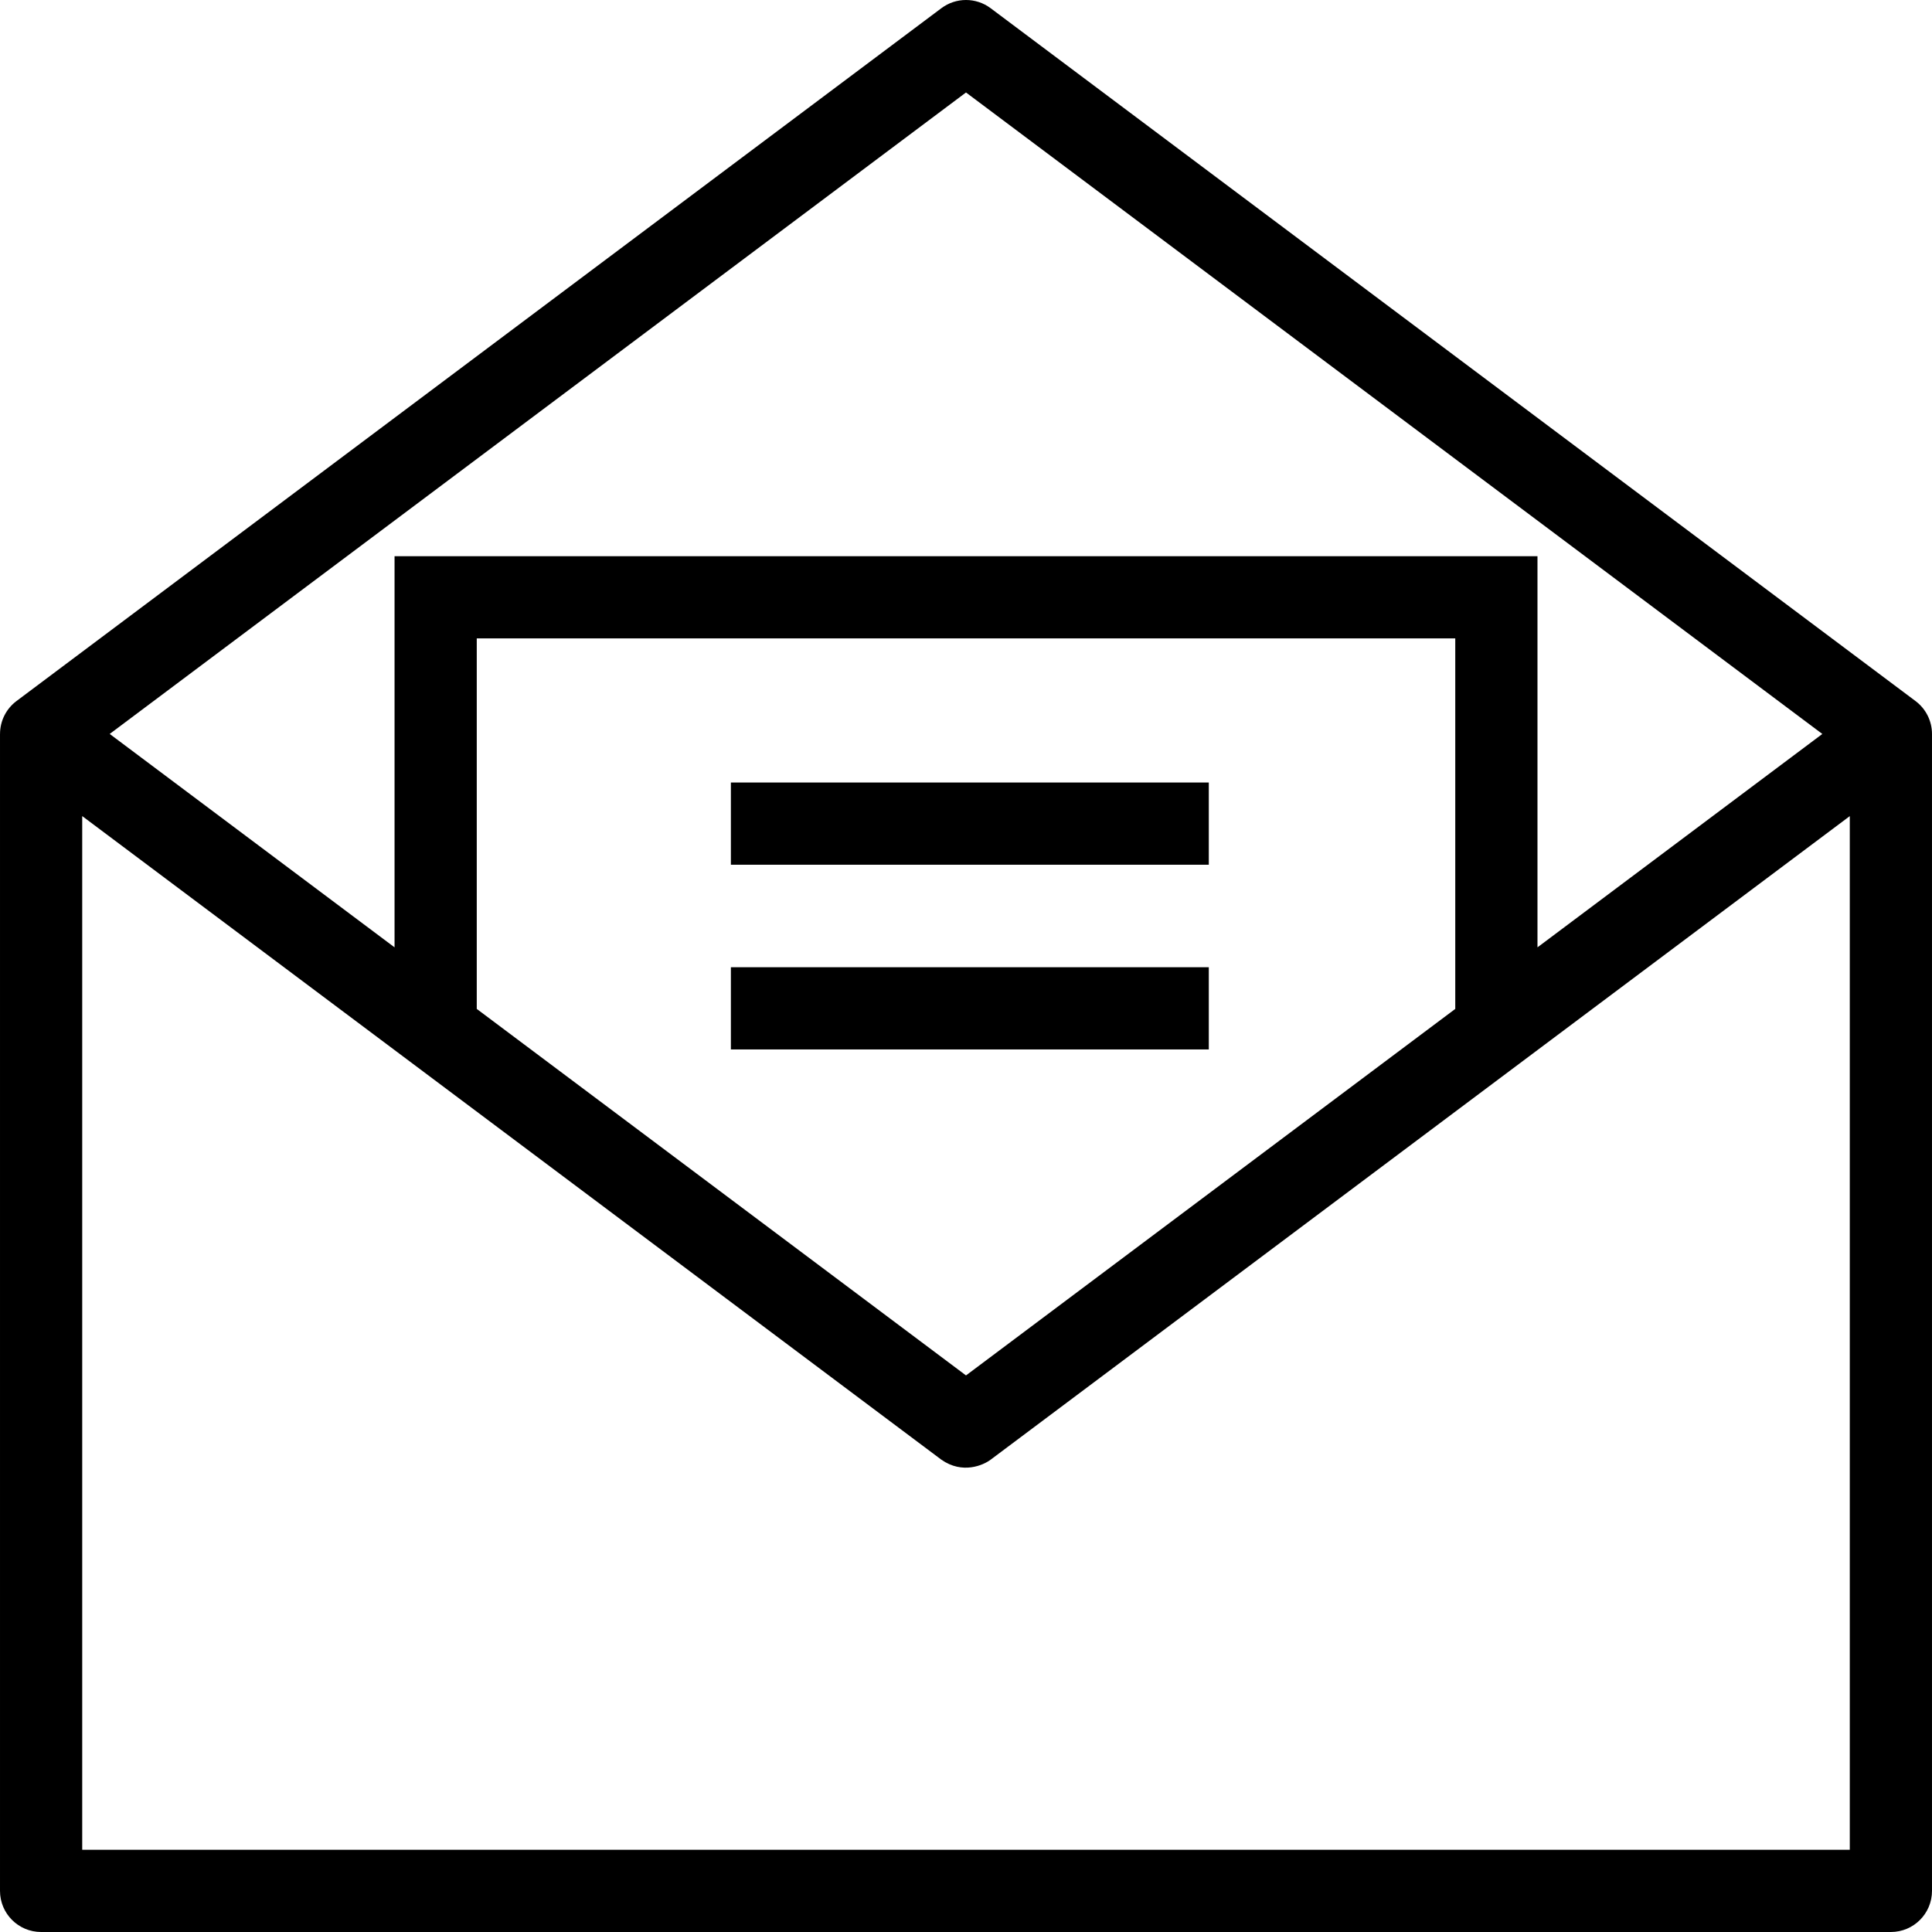
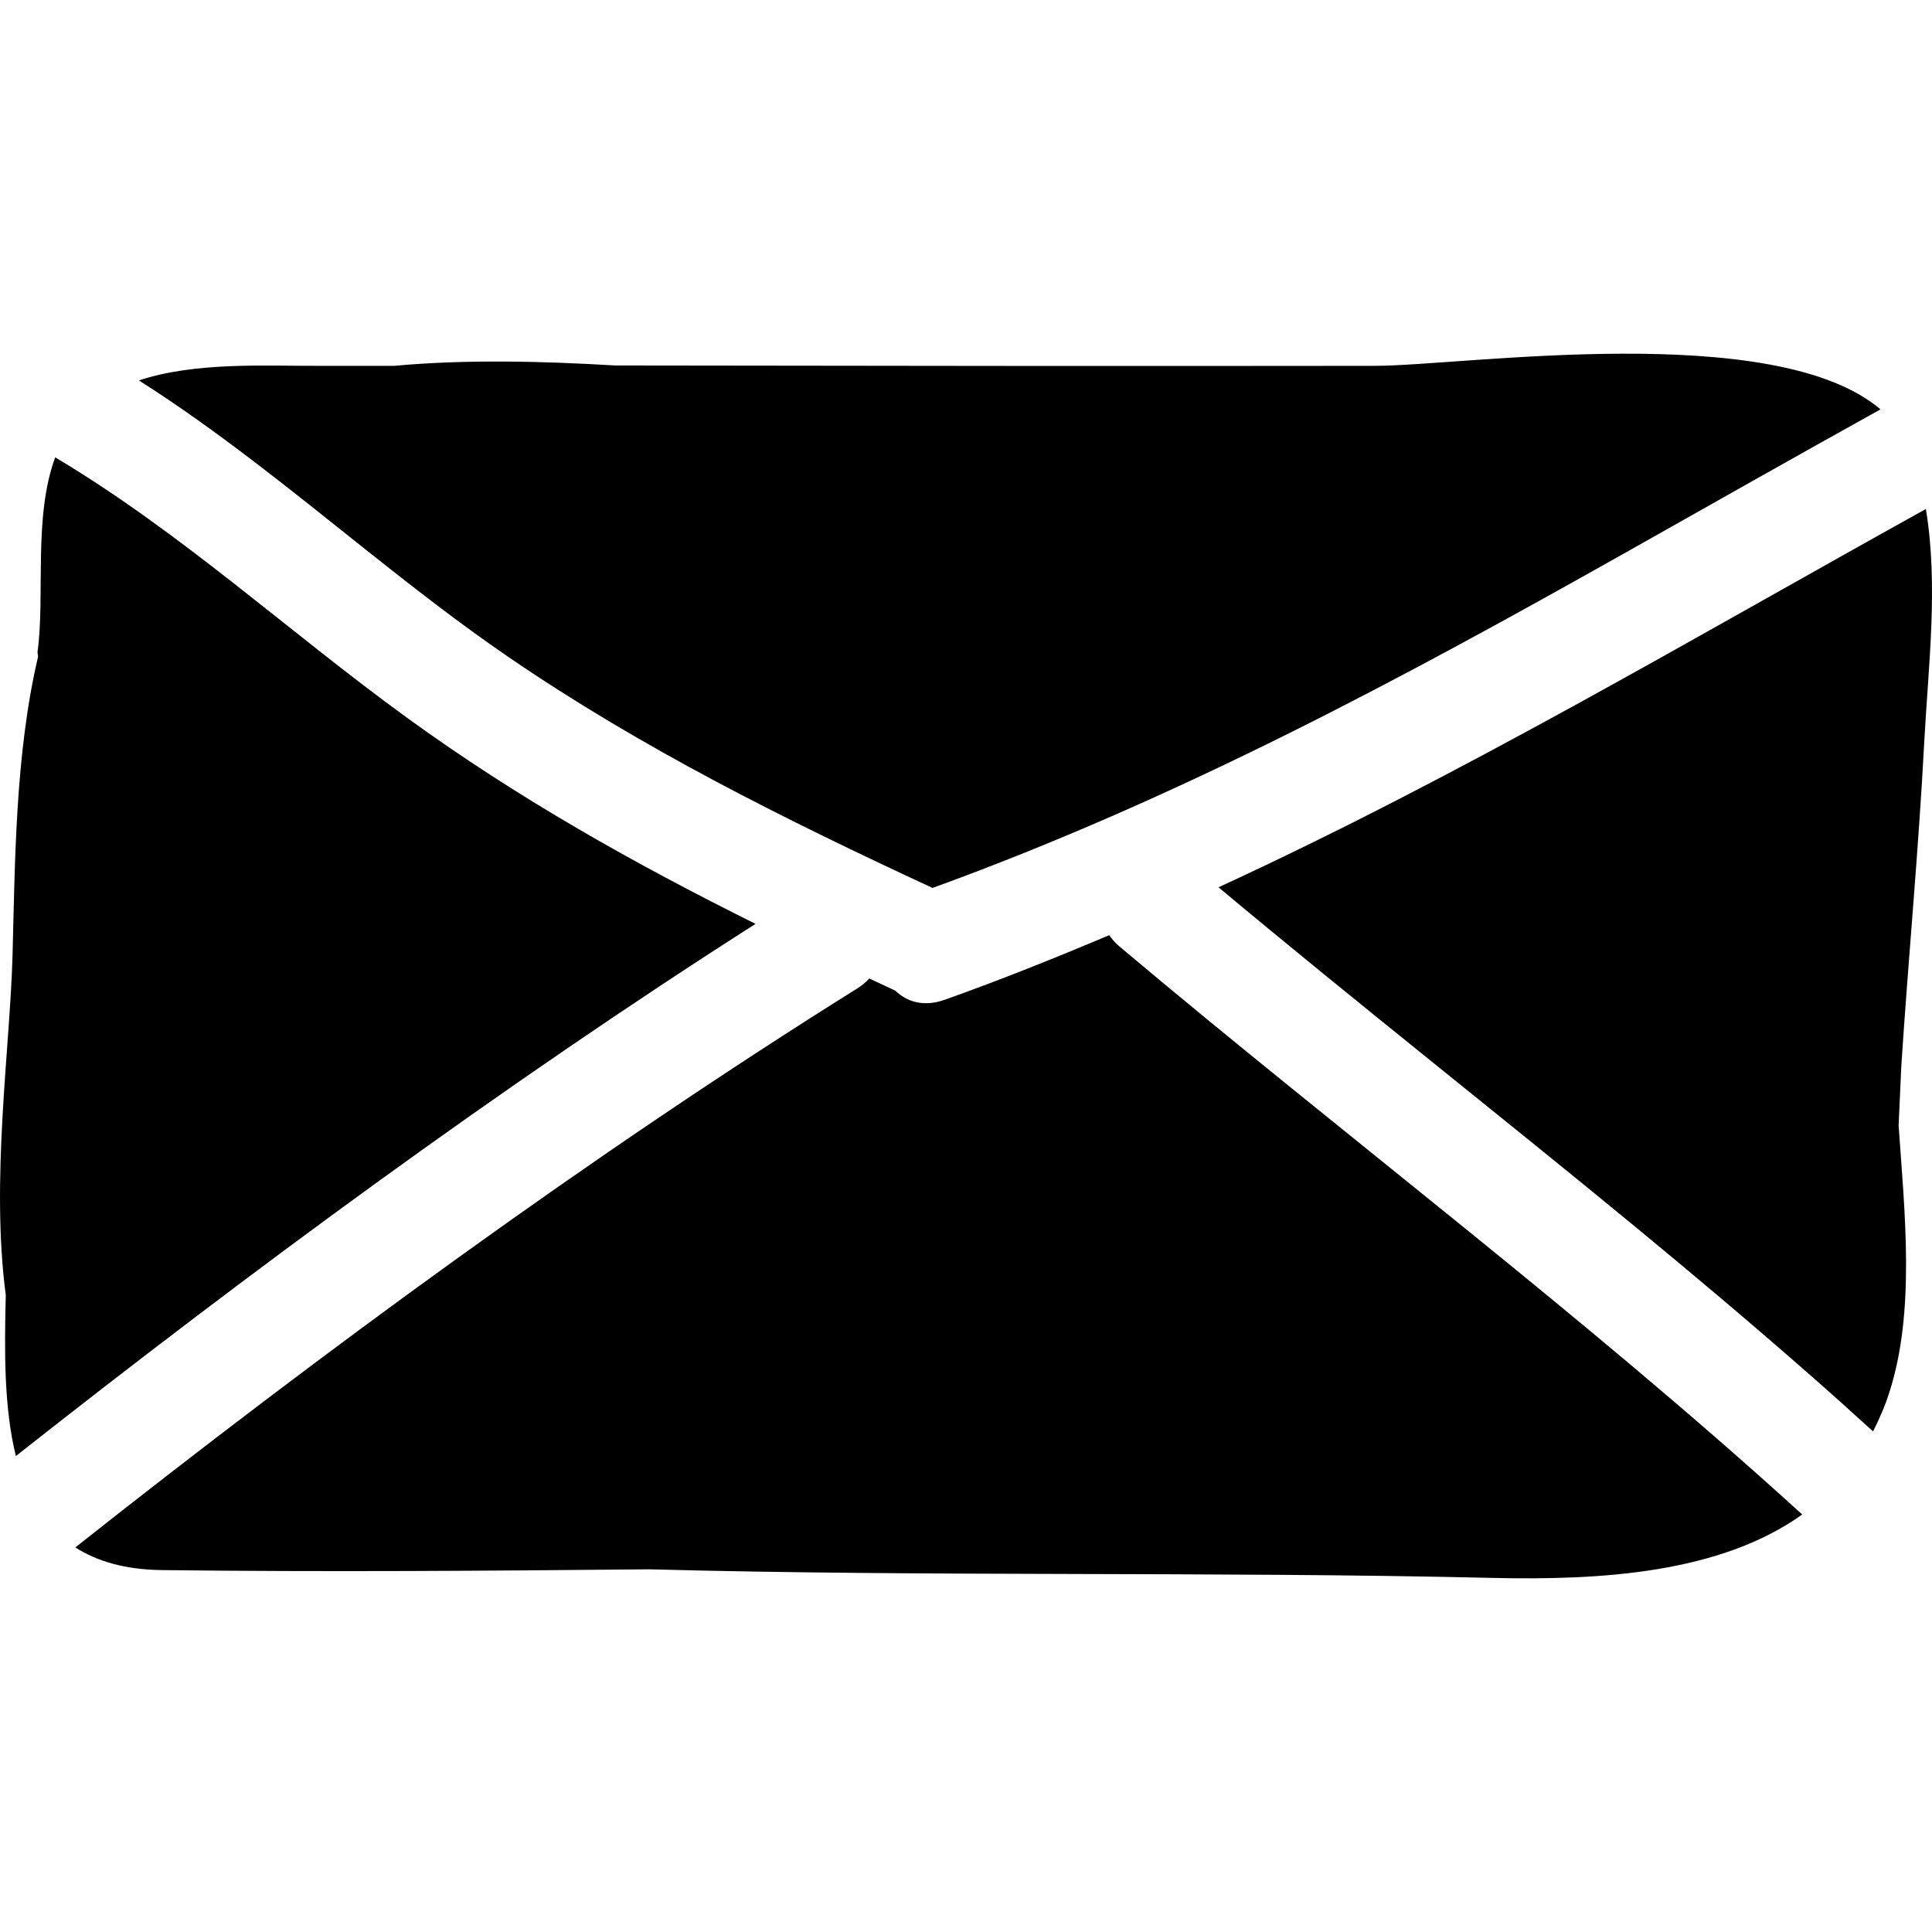
- <svg xmlns="http://www.w3.org/2000/svg" fill="#000000" version="1.1" id="Capa_1" viewBox="0 0 490 490" xml:space="preserve">
+ <svg xmlns="http://www.w3.org/2000/svg" fill="#000000" height="800px" width="800px" version="1.1" id="Capa_1" viewBox="0 0 54.1 54.1" xml:space="preserve">
  <g>
-     <path d="M485.825,177.806L251.252,2.084c-3.706-2.779-8.797-2.779-12.503,0L4.181,177.801c-2.626,1.97-4.174,5.061-4.174,8.344   c0,0.002,0,0.003,0,0.005H0.001v293.425C0.001,485.333,4.67,490,10.427,490h469.146c5.758,0,10.425-4.667,10.425-10.426V186.149   C489.999,182.866,488.452,179.776,485.825,177.806z M245,23.455l217.185,162.695l-72.245,54.118v-99.205H100.067v99.203   l-72.245-54.121L245,23.455z M369.088,255.886L245,348.839l-124.082-92.954v-93.972h248.17V255.886z M20.852,469.149V206.977   l217.897,163.232c5.38,3.763,10.65,1.39,12.503,0l217.896-163.223v262.163H20.852z" />
-     <rect x="185.369" y="198.464" width="121.212" height="20.851" />
-     <rect x="185.369" y="245.312" width="121.212" height="20.851" />
+     <path d="M14.241,18.4c3.754,2.568,7.761,4.558,11.872,6.464c6.938-2.519,13.185-5.886,19.438-9.408   c2.351-1.325,4.713-2.664,7.107-3.993c-2.977-2.531-11.679-1.219-14.154-1.219c-7.089,0.01-14.176,0-21.275-0.01   c-2.05-0.122-4.19-0.174-6.189,0.01H8.896c-1.436,0.007-3.418-0.117-5.006,0.408c2.233,1.421,4.267,3.08,6.326,4.719   C11.526,16.413,12.848,17.446,14.241,18.4z" />
+     <path d="M11.406,20.105c-3.33-2.417-6.32-5.187-9.86-7.298c-0.617,1.664-0.282,3.875-0.492,5.422   c-0.009,0.061,0.011,0.112,0.011,0.163c-0.643,2.744-0.643,5.752-0.715,8.404c-0.073,2.57-0.613,6.271-0.188,9.468   c-0.039,1.539-0.054,3.155,0.283,4.508c6.607-5.211,13.631-10.385,20.712-14.902C17.772,24.189,14.505,22.354,11.406,20.105z" />
+     <path d="M53.884,20.758c0.112-2.091,0.399-4.383,0.044-6.505c-6.632,3.681-12.99,7.452-19.807,10.593   c3.883,3.246,7.842,6.352,11.729,9.555c1.641,1.352,3.268,2.725,4.871,4.133c0.581,0.509,1.155,1.027,1.728,1.548   c0.176-0.348,0.338-0.713,0.465-1.12c0.715-2.251,0.427-4.944,0.251-7.444c0.023-0.549,0.049-1.101,0.075-1.655   C53.437,26.83,53.725,23.806,53.884,20.758z" />
+     <path d="M31.06,26.188c-1.508,0.635-3.035,1.249-4.607,1.808c-0.579,0.206-1.054,0.062-1.38-0.254   c-0.244-0.113-0.488-0.229-0.731-0.343c-0.094,0.099-0.197,0.192-0.327,0.273C16.54,32.346,9.06,37.833,2.109,43.331   c0.608,0.388,1.395,0.623,2.427,0.635c4.545,0.055,9.098,0.021,13.65-0.022C26.056,44.156,33.94,44,41.808,44.185   c3.041,0.069,6.359-0.134,8.658-1.776c-6.157-5.604-12.762-10.553-19.125-15.911C31.224,26.4,31.137,26.295,31.06,26.188z" />
  </g>
</svg>
